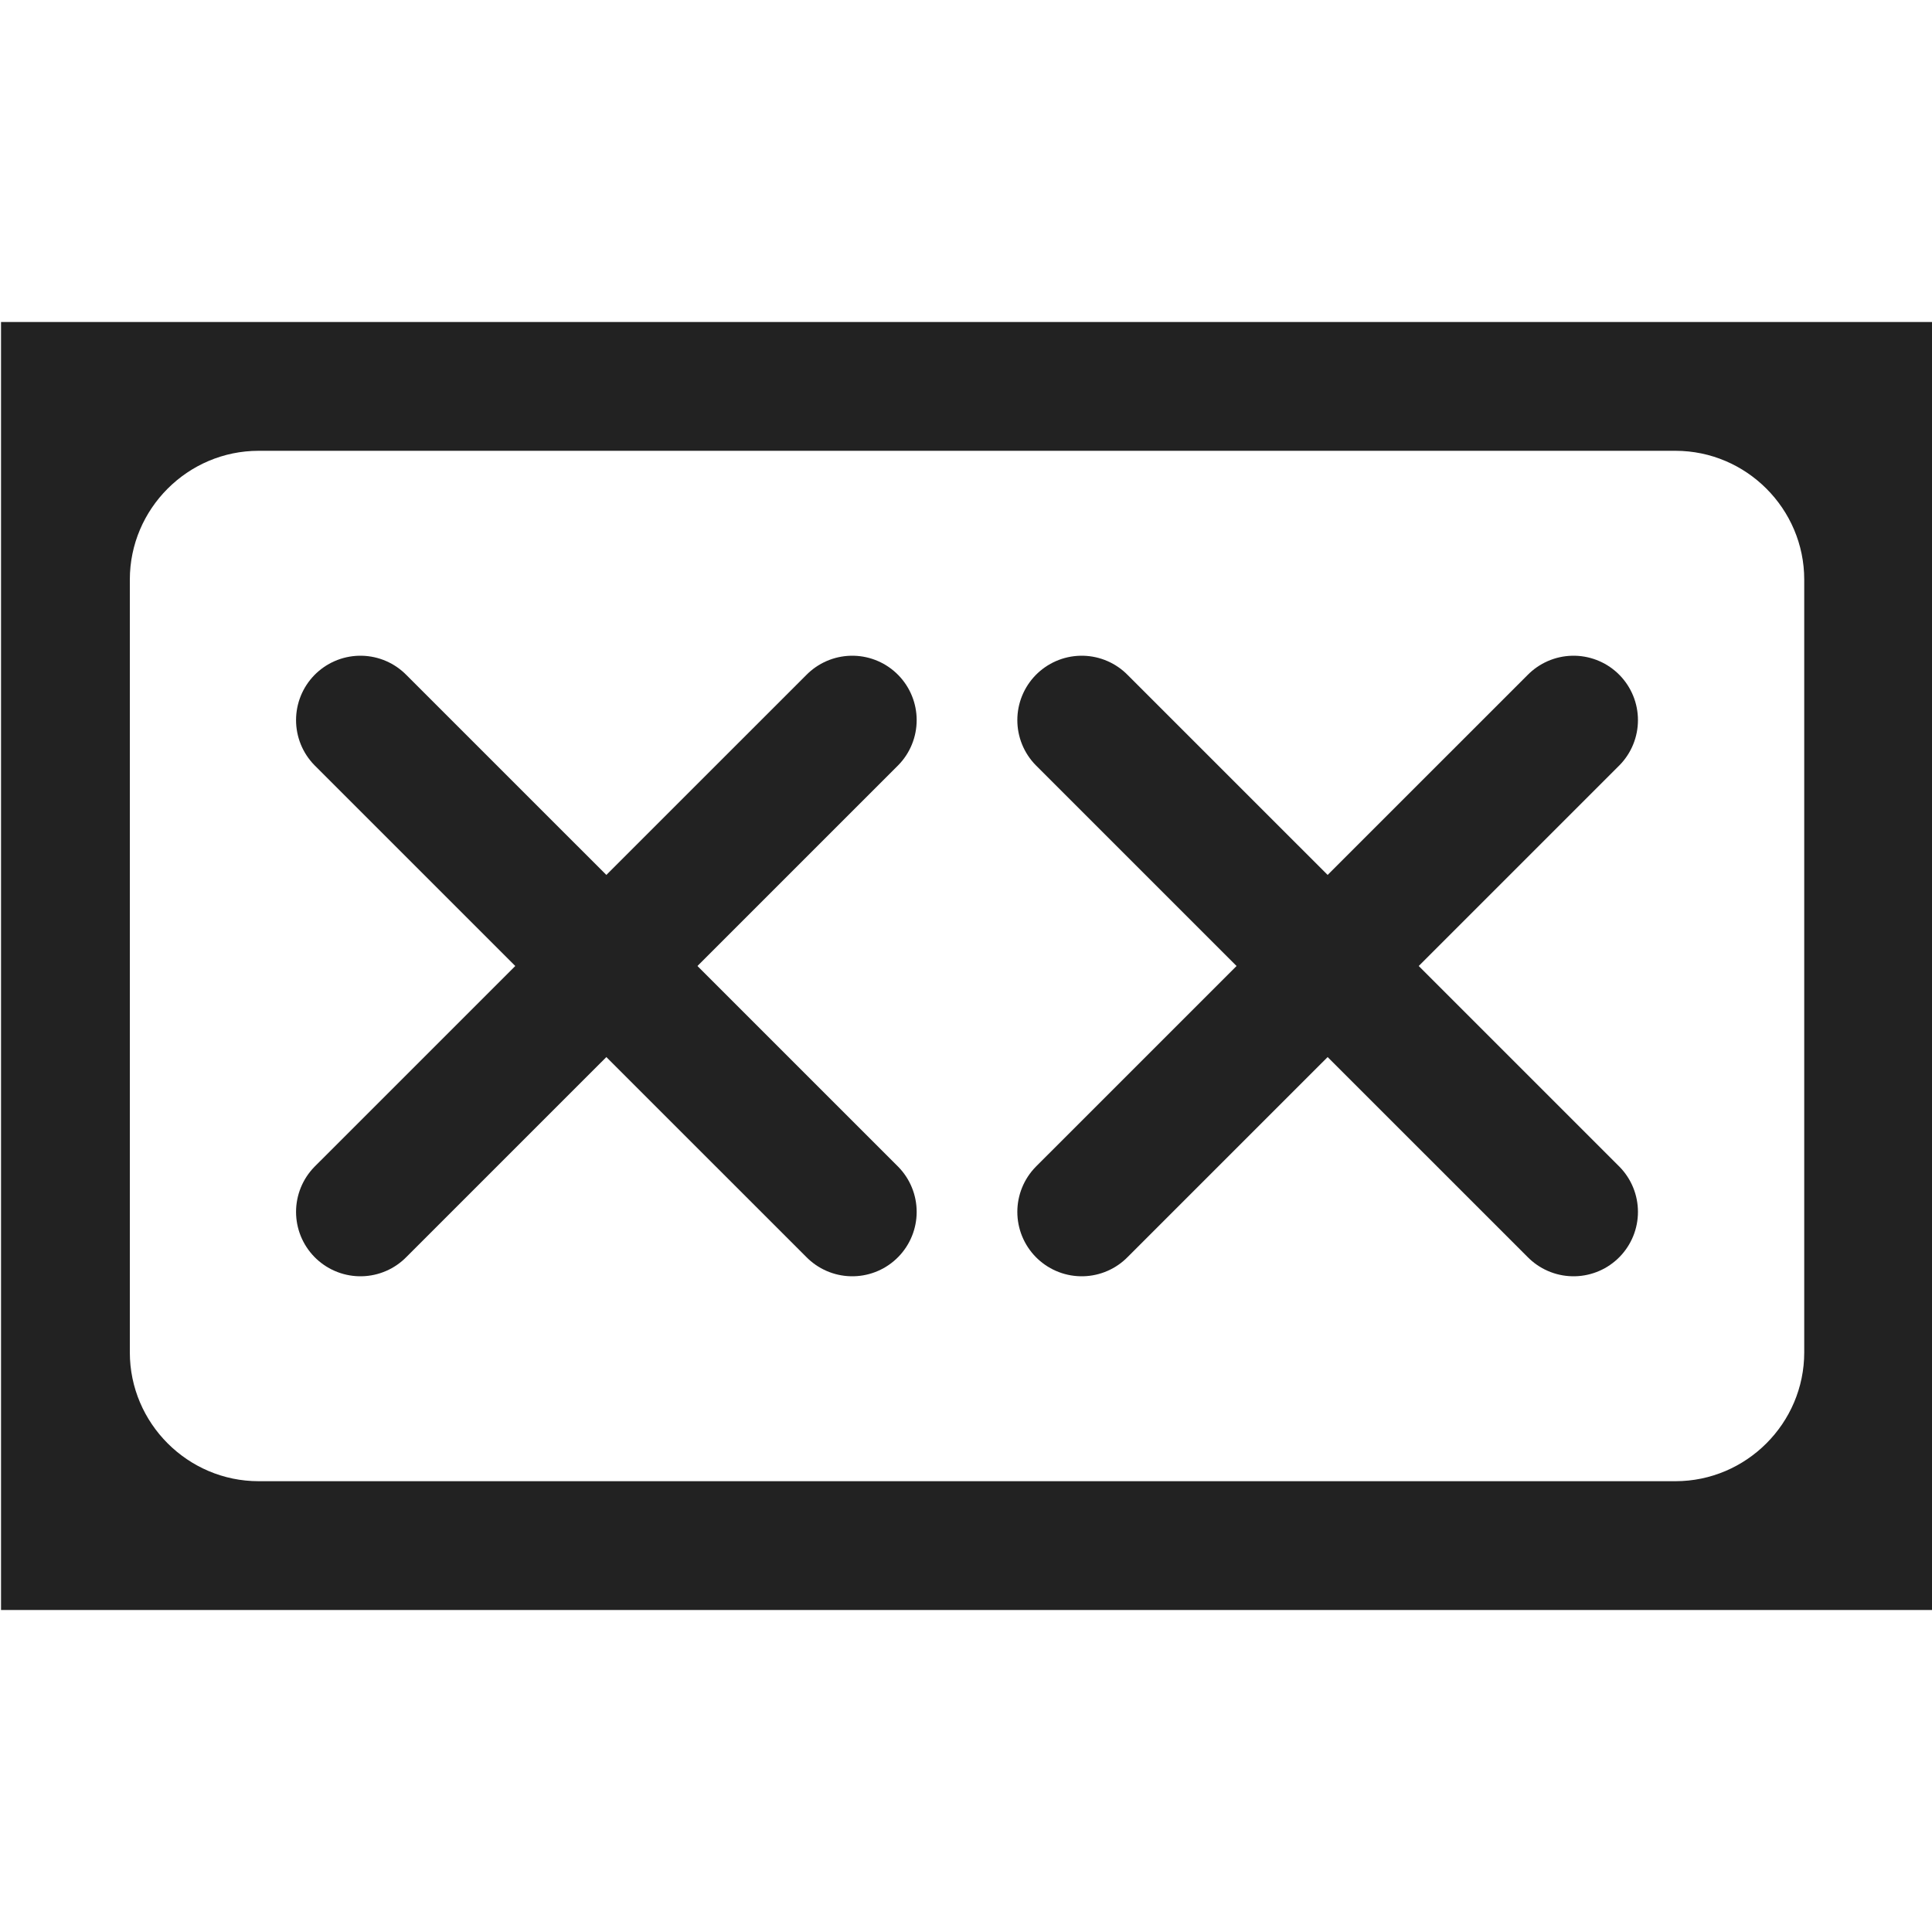
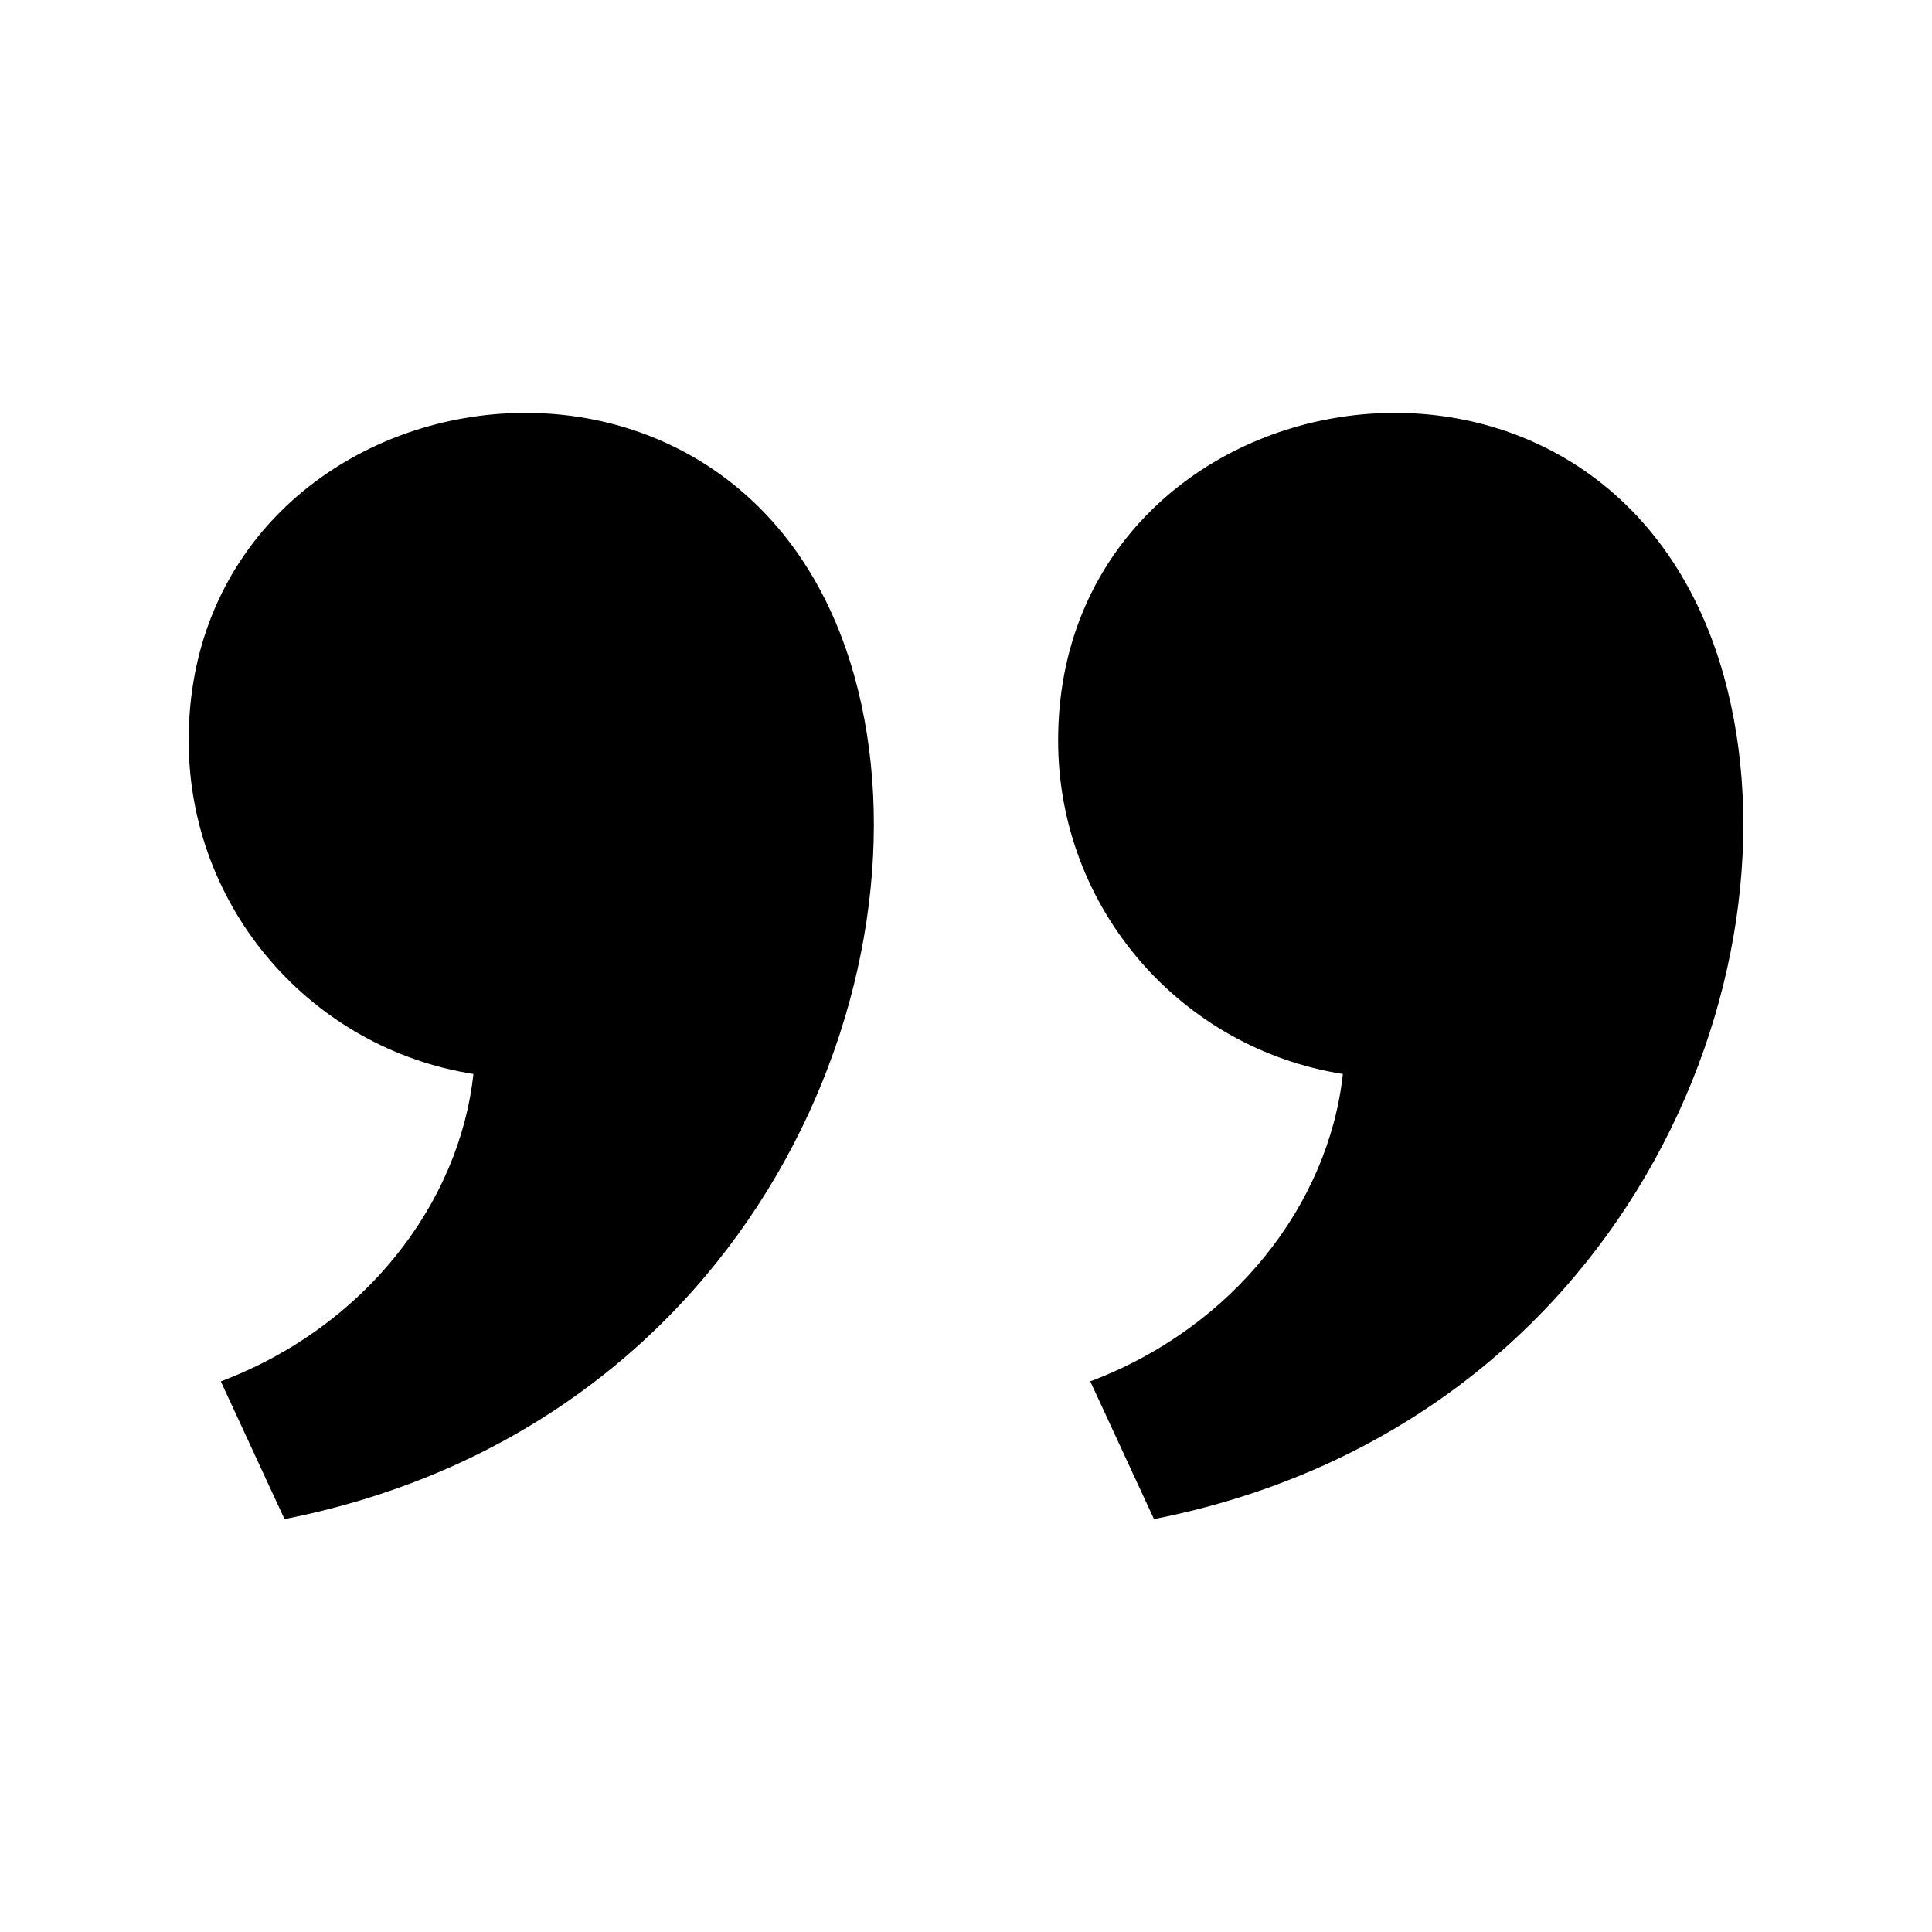
- <svg xmlns="http://www.w3.org/2000/svg" version="1.1" id="图层_1" x="0px" y="0px" viewBox="0 0 300 300" style="enable-background:new 0 0 300 300;" xml:space="preserve">
-   <style type="text/css">
- 	.st0{fill:#222222;}
- 	.st1{fill:none;stroke:#222222;stroke-width:20;stroke-linecap:round;stroke-linejoin:round;stroke-miterlimit:10;}
- </style>
-   <path class="st0" d="M0.16,50v200h300V50H0.16z M280.16,210c0,11-9,20-20,20h-220c-11,0-20-9-20-20V90c0-11,9-20,20-20h220  c11,0,20,9,20,20V210z" />
-   <g>
-     <g>
-       <line class="st1" x1="55.97" y1="188.18" x2="132.34" y2="111.82" />
-       <line class="st1" x1="132.34" y1="188.18" x2="55.97" y2="111.82" />
-     </g>
-     <g>
-       <line class="st1" x1="167.97" y1="188.18" x2="244.34" y2="111.82" />
-       <line class="st1" x1="244.34" y1="188.18" x2="167.97" y2="111.82" />
-     </g>
-   </g>
+ <svg xmlns="http://www.w3.org/2000/svg" version="1.1" x="0px" y="0px" width="512px" height="512px" viewBox="0 0 512 512" enable-background="new 0 0 512 512" xml:space="preserve">
+   <path id="quote-6-icon" d="M456.822,179.107c22.219,79.434-26.877,198.973-151.004,223.471l-16.887-36.498  c38.023-14.33,63.219-47.064,66.943-81.465c-42.756-6.73-75.459-43.739-75.459-88.385  C280.416,96.986,426.818,71.837,456.822,179.107z M226.405,179.107c22.22,79.434-26.876,198.973-151.004,223.471L58.515,366.08  c38.022-14.33,63.218-47.064,66.943-81.465C82.702,277.885,50,240.876,50,196.23C50,96.986,196.402,71.837,226.405,179.107z" />
</svg>
